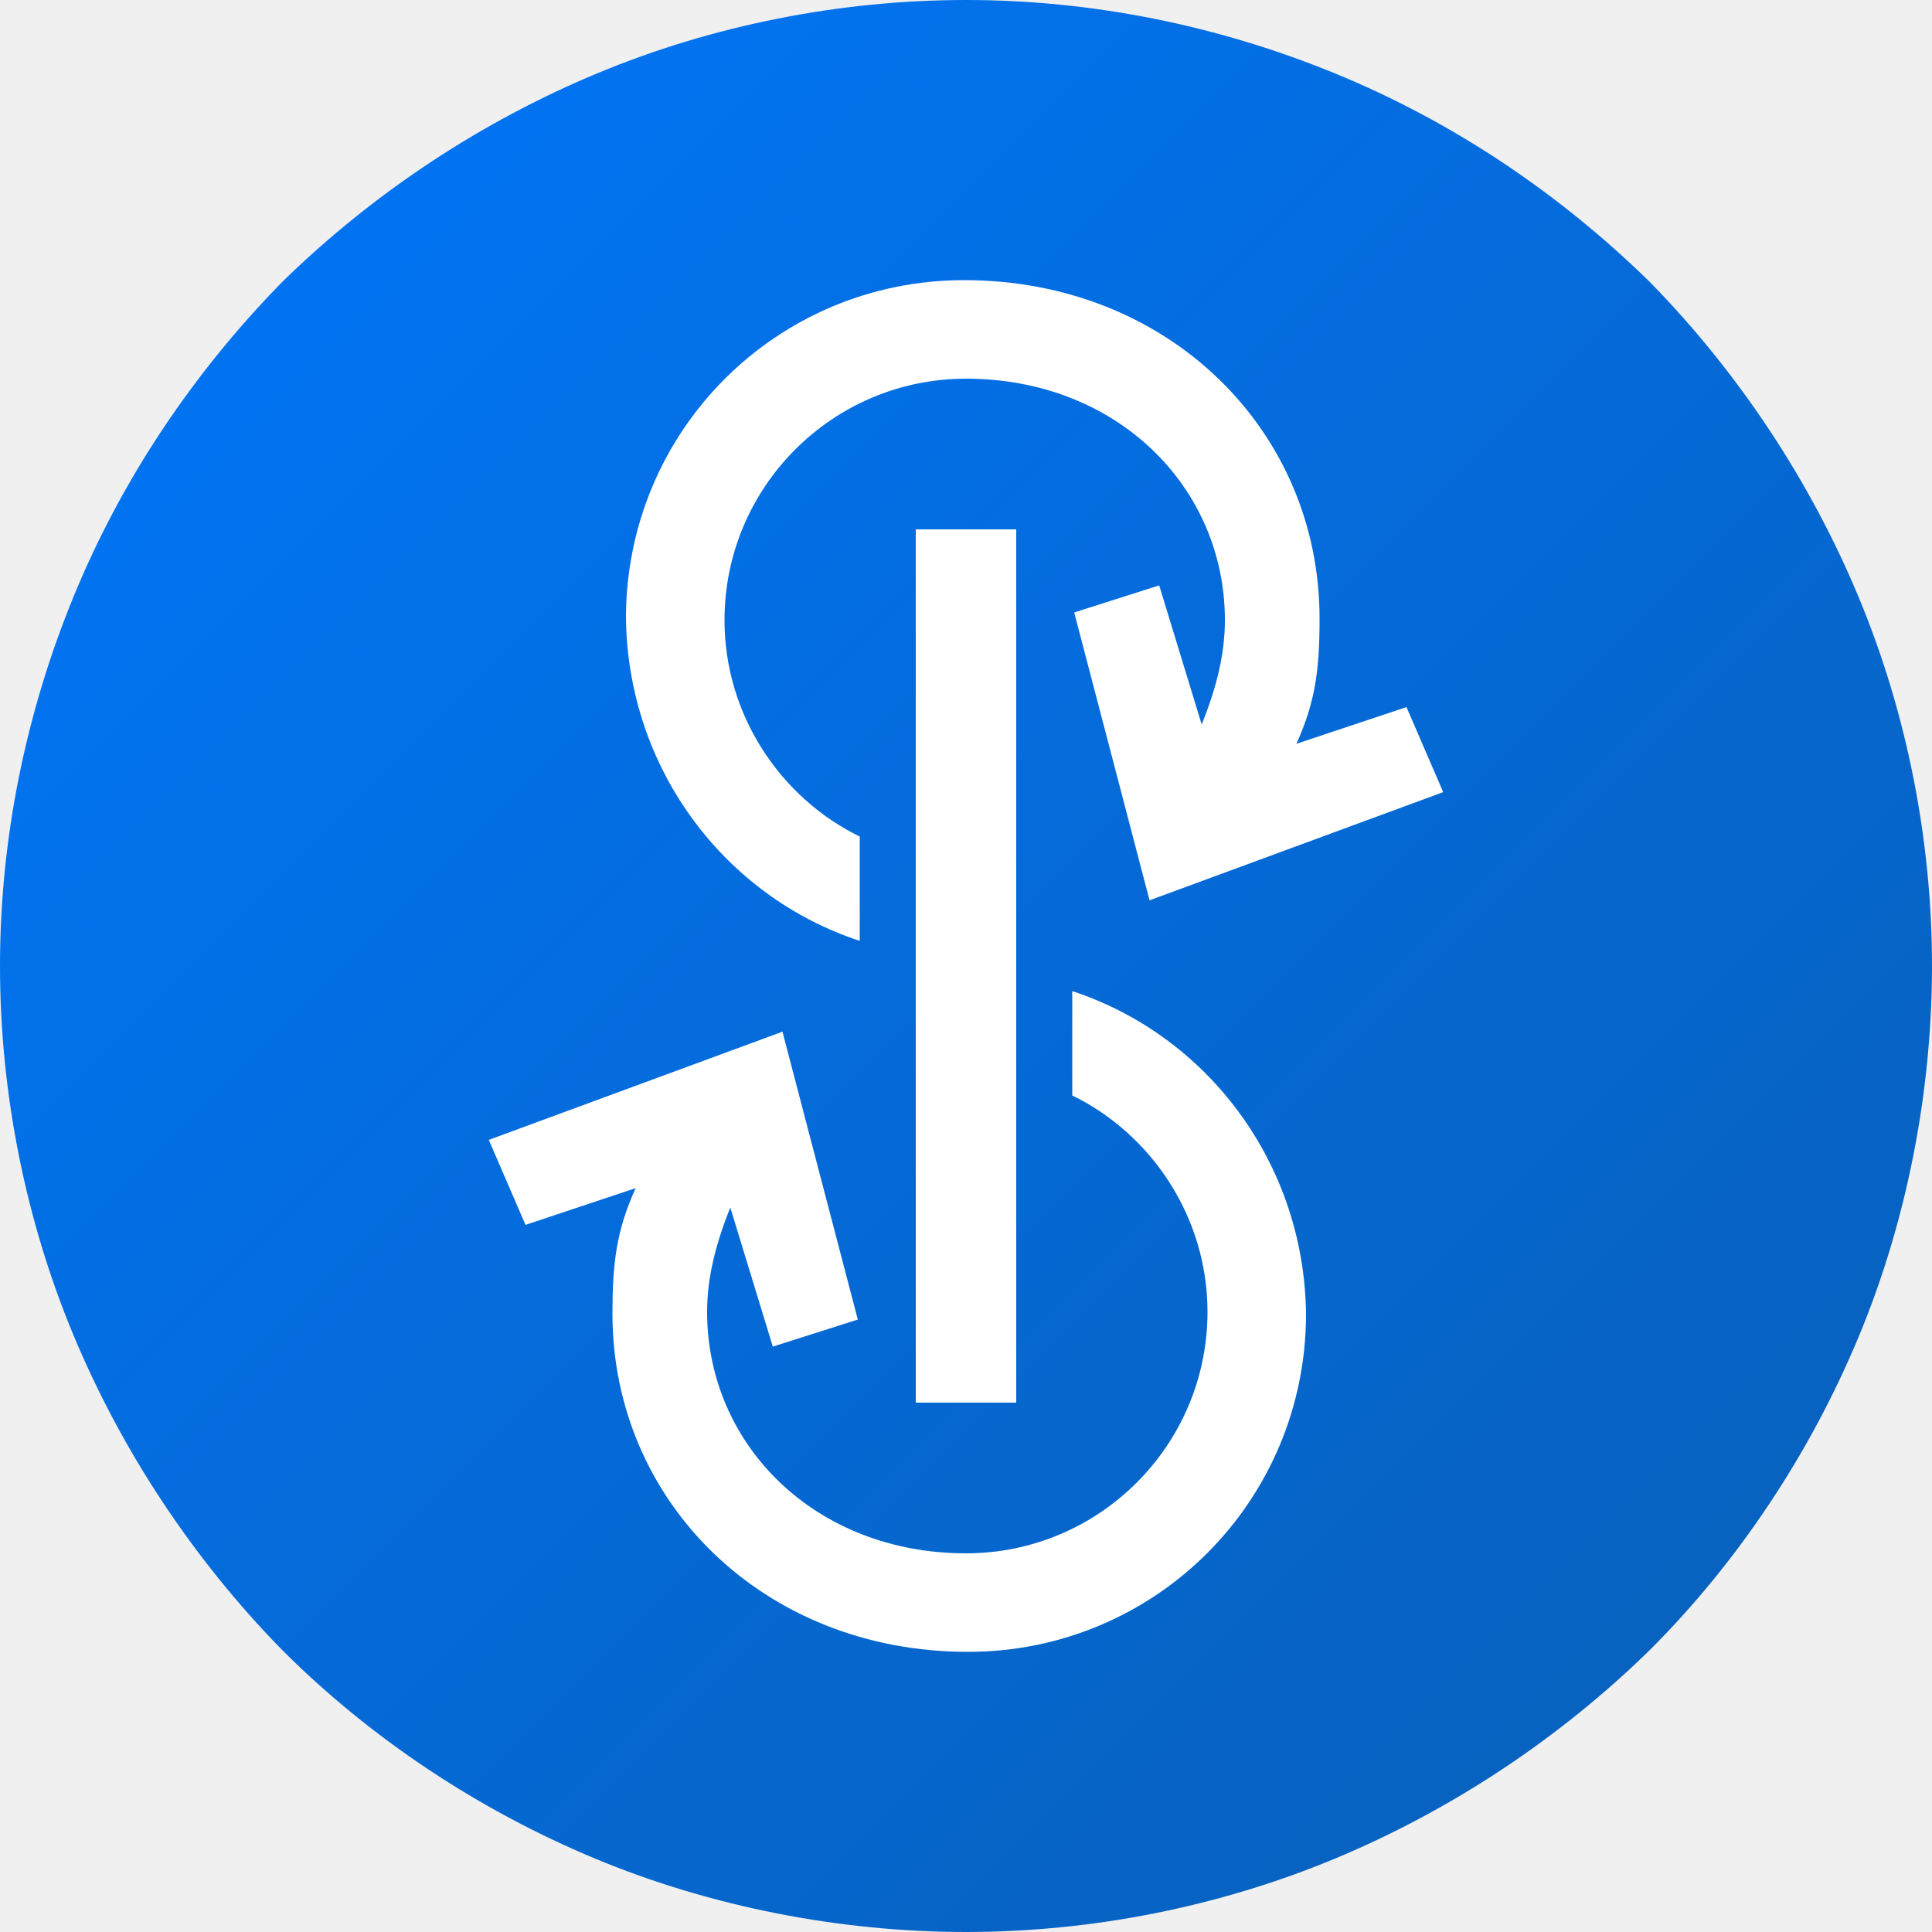
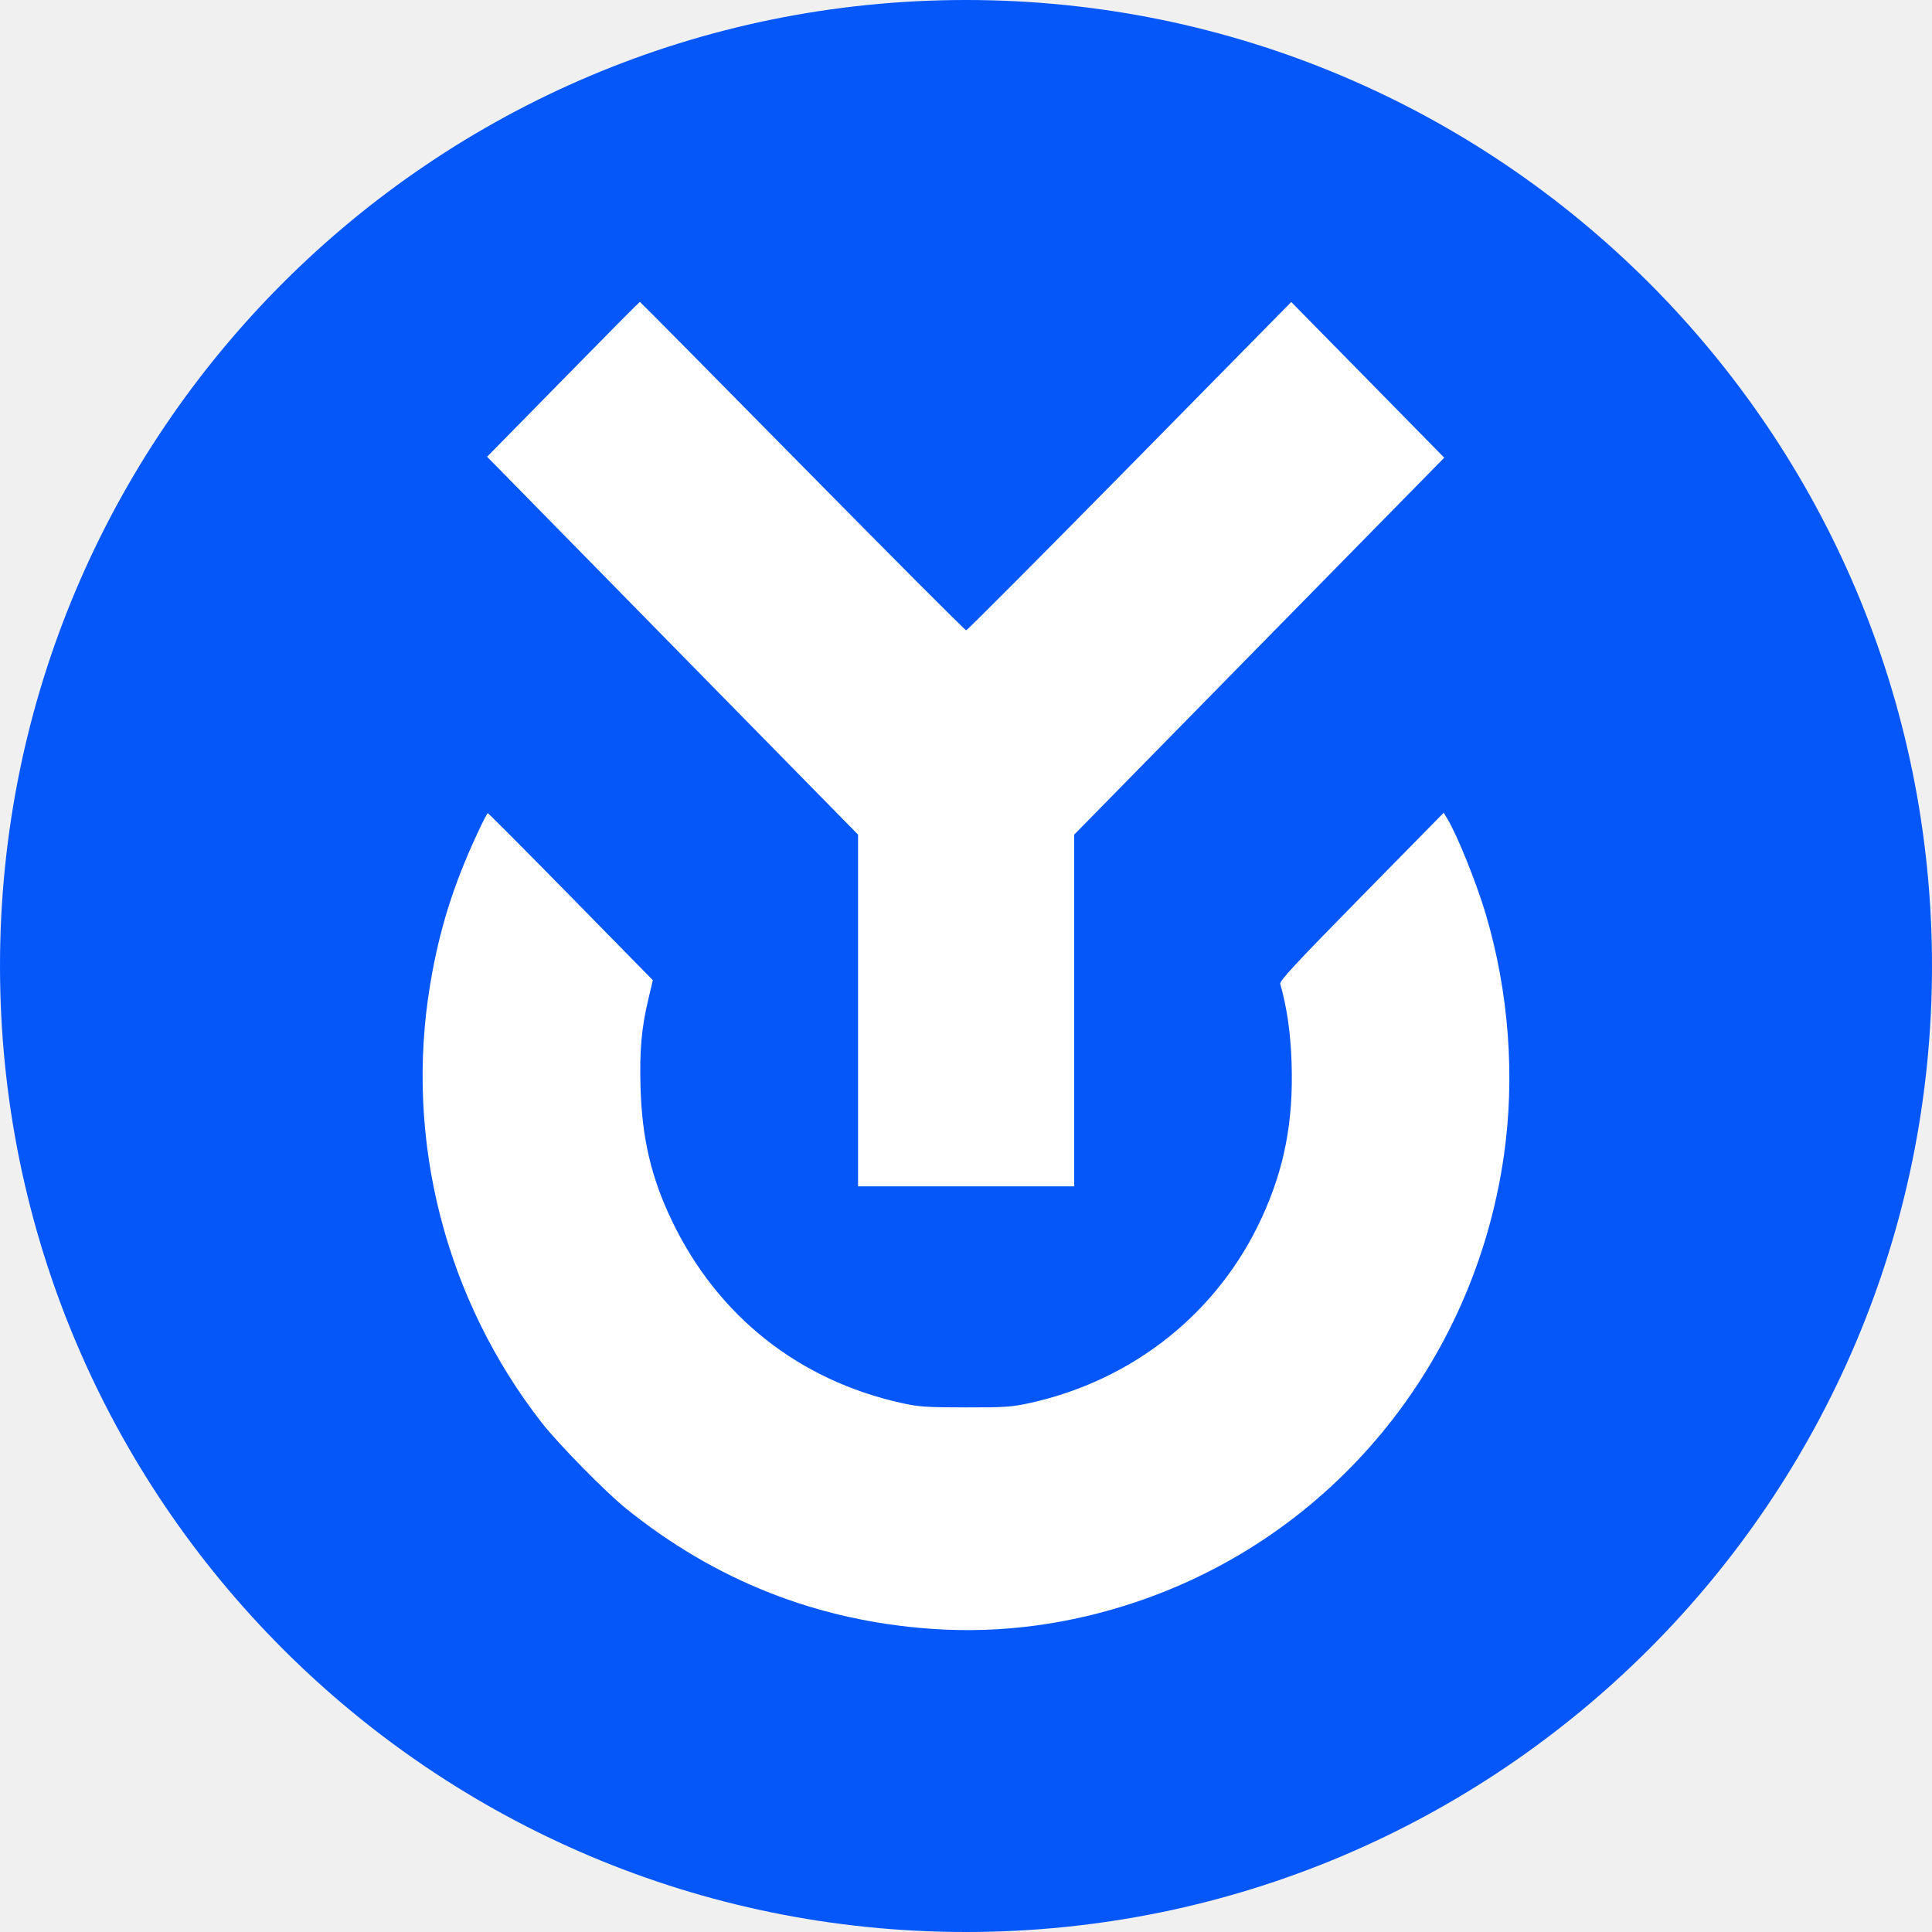
- <svg xmlns="http://www.w3.org/2000/svg" version="1.1" id="Layer_1" x="0px" y="0px" viewBox="0 0 100 100" style="enable-background:new 0 0 100 100;" xml:space="preserve">
-   <style type="text/css">
- 	.st0{fill-rule:evenodd;clip-rule:evenodd;fill:url(#SVGID_1_);}
- 	.st1{fill-rule:evenodd;clip-rule:evenodd;fill:#FFFFFF;}
- </style>
-   <linearGradient id="SVGID_1_" gradientUnits="userSpaceOnUse" x1="0" y1="99.89" x2="100" y2="-0.11" gradientTransform="matrix(1 0 0 -1 0 99.8898)">
-     <stop offset="0" style="stop-color:#0077FC" />
-     <stop offset="1" style="stop-color:#095EB5" />
-   </linearGradient>
-   <path class="st0" d="M100,50c0-6.5-1.3-13.1-3.8-19.1S90,19.3,85.4,14.6C80.7,10,75.2,6.3,69.1,3.8S56.5,0,50,0S36.9,1.3,30.9,3.8  S19.3,10,14.6,14.6C10,19.3,6.3,24.8,3.8,30.9S0,43.5,0,50s1.3,13.1,3.8,19.1S10,80.7,14.6,85.4c4.6,4.6,10.2,8.3,16.2,10.8  S43.5,100,50,100s13.1-1.3,19.1-3.8S80.7,90,85.4,85.4c4.6-4.6,8.3-10.2,10.8-16.2S100,56.5,100,50z" />
-   <path class="st1" d="M47.4,27.4h5.2v45.2h-5.2V27.4z" />
-   <path class="st1" d="M44.5,48.7v-5.4c-4.1-2-7-6.3-7-11.2c0-6.9,5.6-12.5,12.5-12.5c7.8,0,13.4,5.6,13.4,12.5c0,1.7-0.4,3.4-1.2,5.4  l-2.2-7.2l-4.4,1.4l3.9,14.9l15.2-5.6l-1.9-4.4l-5.7,1.9c1-2.2,1.2-3.9,1.2-6.5c0-9.7-7.8-17.5-18.4-17.5c-9.7,0-17.5,7.8-17.5,17.5  C32.5,39.8,37.5,46.4,44.5,48.7z" />
-   <path class="st1" d="M55.5,51.3v5.4c4.1,2,7,6.3,7,11.2c0,6.9-5.6,12.5-12.5,12.5c-7.8,0-13.4-5.6-13.4-12.5c0-1.7,0.4-3.4,1.2-5.4  l2.2,7.2l4.4-1.4l-3.9-14.9l-15.2,5.6l1.9,4.4l5.7-1.9c-1,2.2-1.2,3.9-1.2,6.5c0,9.7,7.8,17.5,18.4,17.5c9.7,0,17.5-7.8,17.5-17.5  C67.5,60.2,62.5,53.6,55.5,51.3z" />
+ <svg xmlns="http://www.w3.org/2000/svg" width="32" height="32" viewBox="0 0 32 32" fill="none">
+   <circle cx="16" cy="16" r="16" fill="#0657F9" />
+   <path fill-rule="evenodd" clip-rule="evenodd" d="M9.327 6.283L8.068 7.565L11.14 10.695L14.212 13.824V16.737V19.65H16.002H17.792V16.737V13.824L20.856 10.702L23.921 7.581L22.654 6.291L21.387 5.002L18.711 7.721C17.239 9.216 16.02 10.44 16.003 10.44C15.985 10.44 14.764 9.216 13.29 7.72C11.816 6.224 10.605 5 10.598 5C10.591 5 10.019 5.577 9.327 6.283ZM7.908 13.801C7.507 14.662 7.275 15.405 7.125 16.304C6.698 18.873 7.373 21.518 8.981 23.575C9.247 23.915 10.027 24.709 10.358 24.977C11.848 26.182 13.544 26.85 15.446 26.98C16.584 27.058 17.721 26.906 18.839 26.527C22.069 25.431 24.401 22.603 24.905 19.169C25.099 17.848 24.994 16.435 24.606 15.131C24.451 14.613 24.138 13.837 23.975 13.566L23.912 13.462L22.55 14.848C21.451 15.967 21.191 16.247 21.205 16.297C21.318 16.697 21.377 17.114 21.393 17.61C21.424 18.571 21.275 19.348 20.903 20.16C20.181 21.738 18.772 22.863 17.049 23.24C16.749 23.305 16.639 23.312 15.987 23.311C15.346 23.31 15.22 23.302 14.94 23.24C13.232 22.864 11.888 21.8 11.13 20.222C10.787 19.509 10.632 18.849 10.609 18.004C10.592 17.394 10.625 17.024 10.74 16.544L10.813 16.235L9.456 14.852C8.709 14.091 8.09 13.469 8.08 13.469C8.07 13.469 7.992 13.618 7.908 13.801Z" fill="white" />
</svg>
